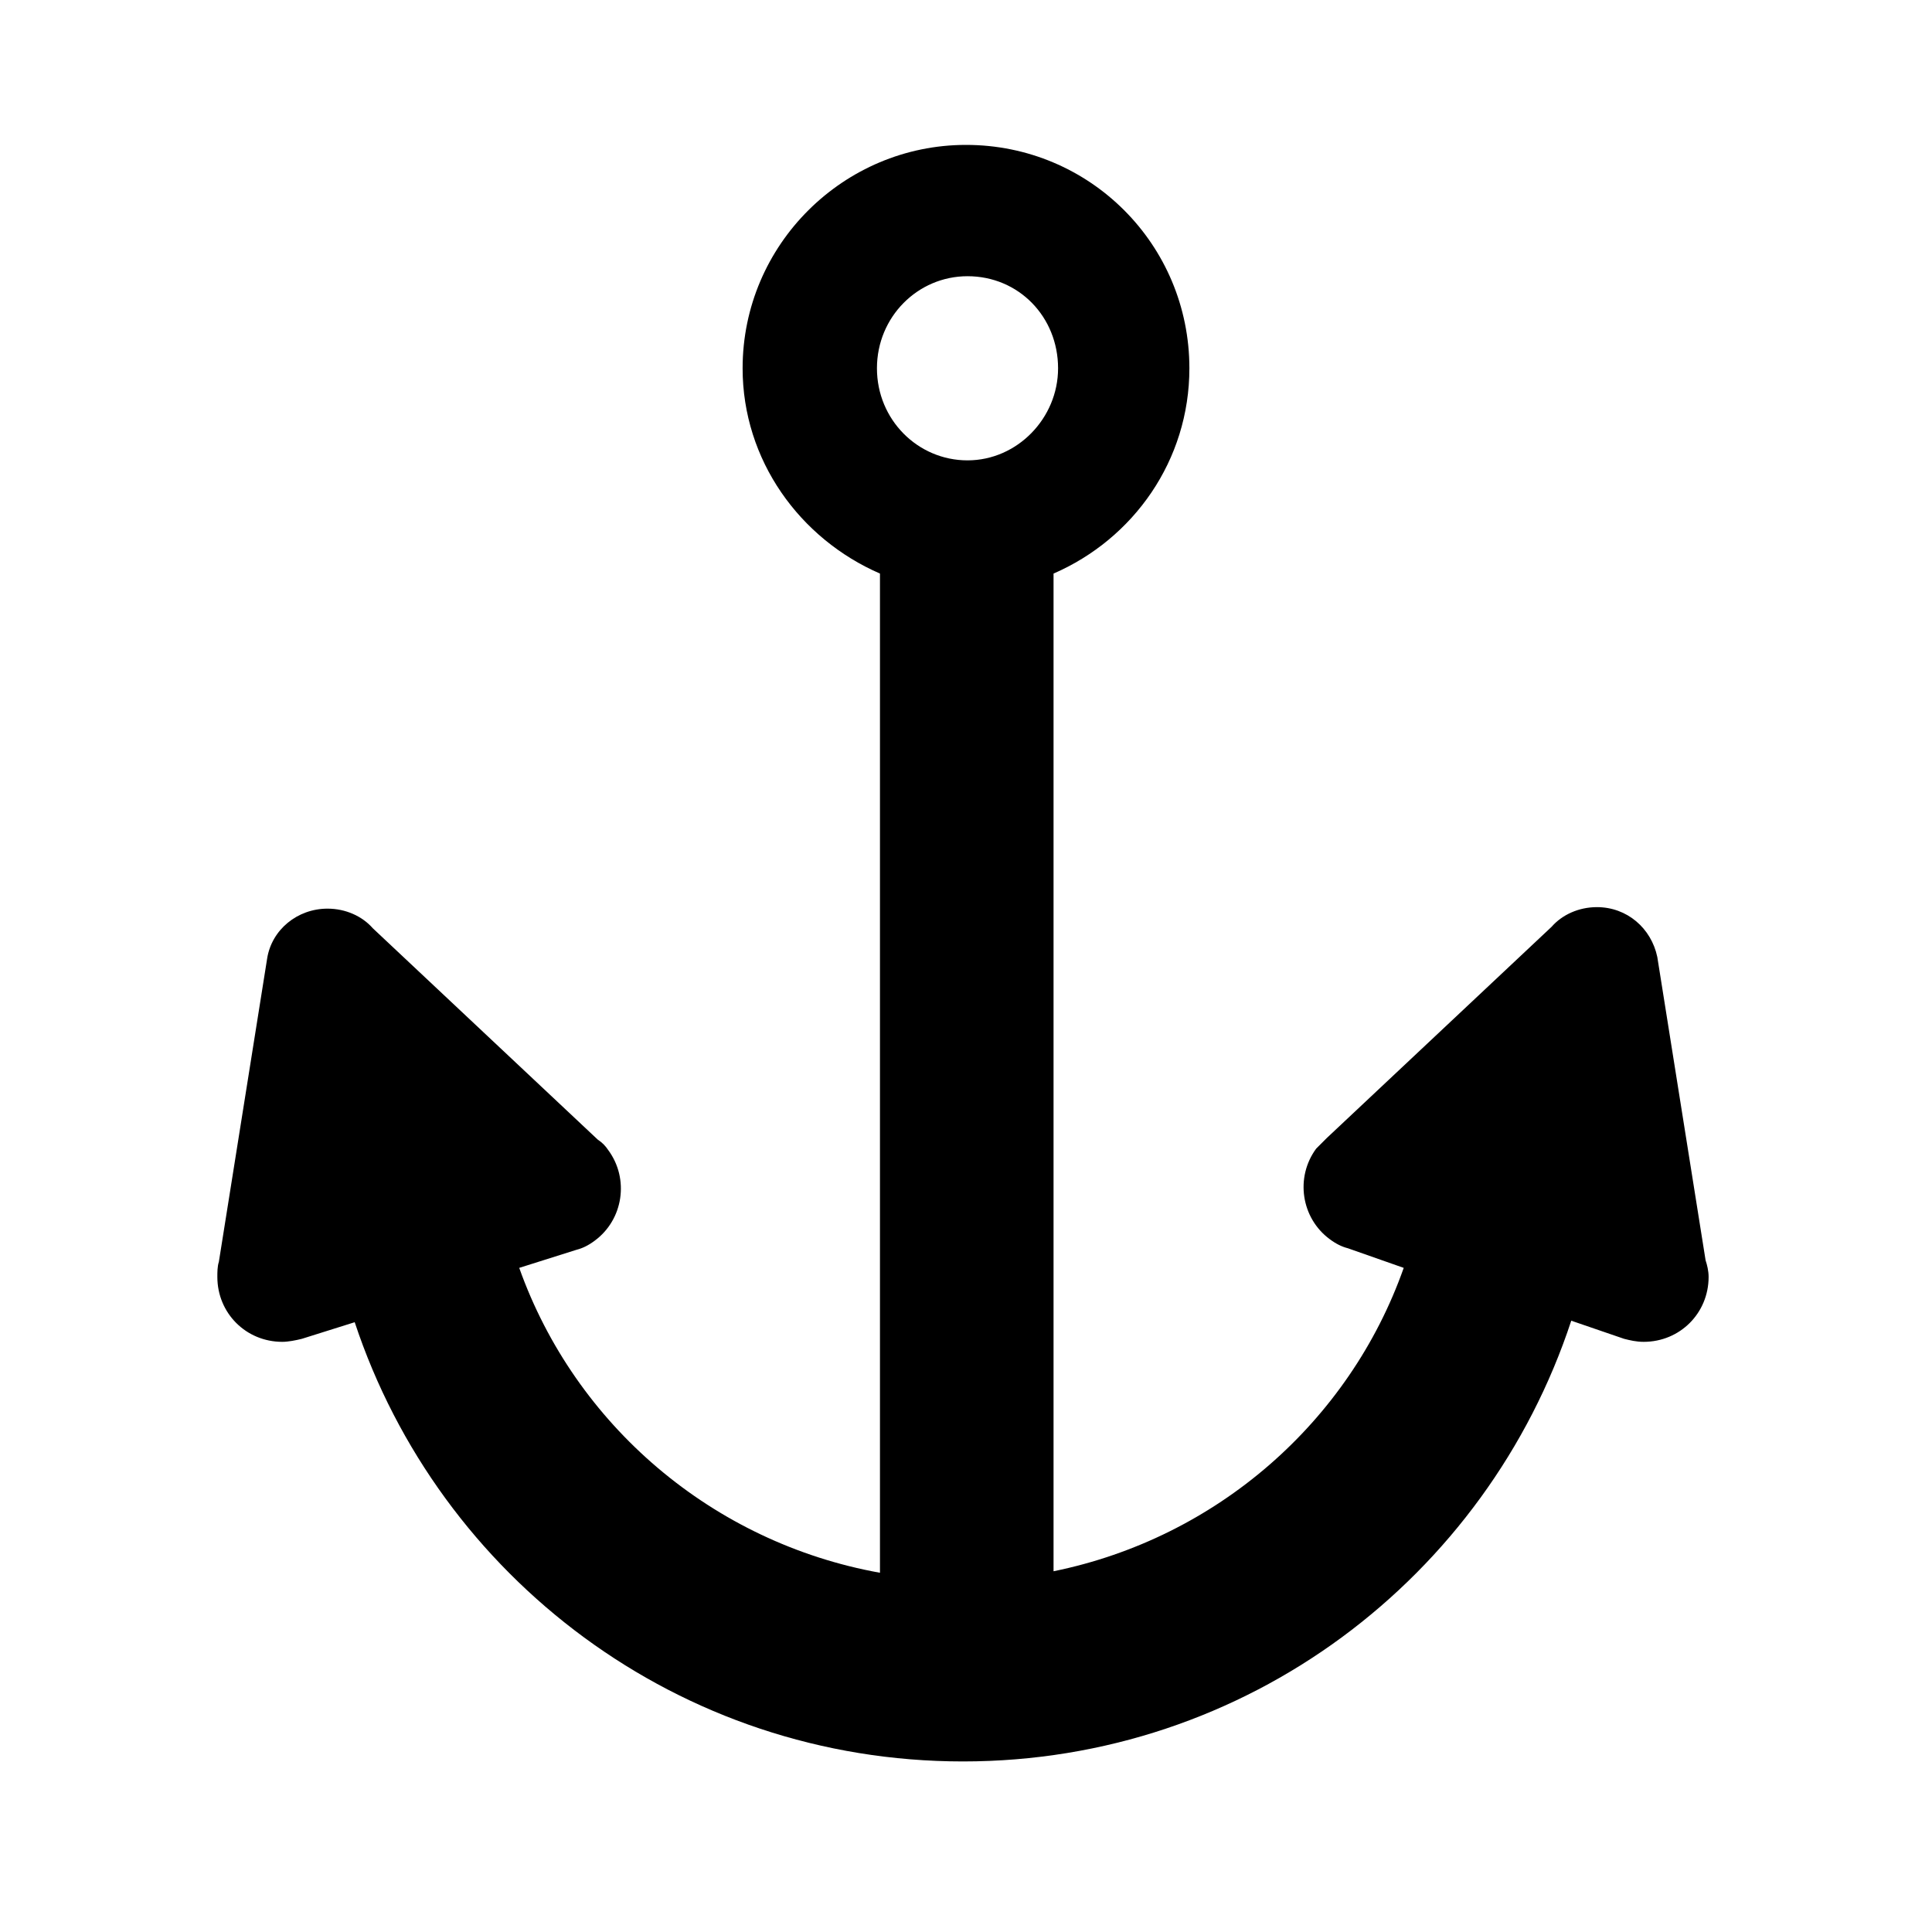
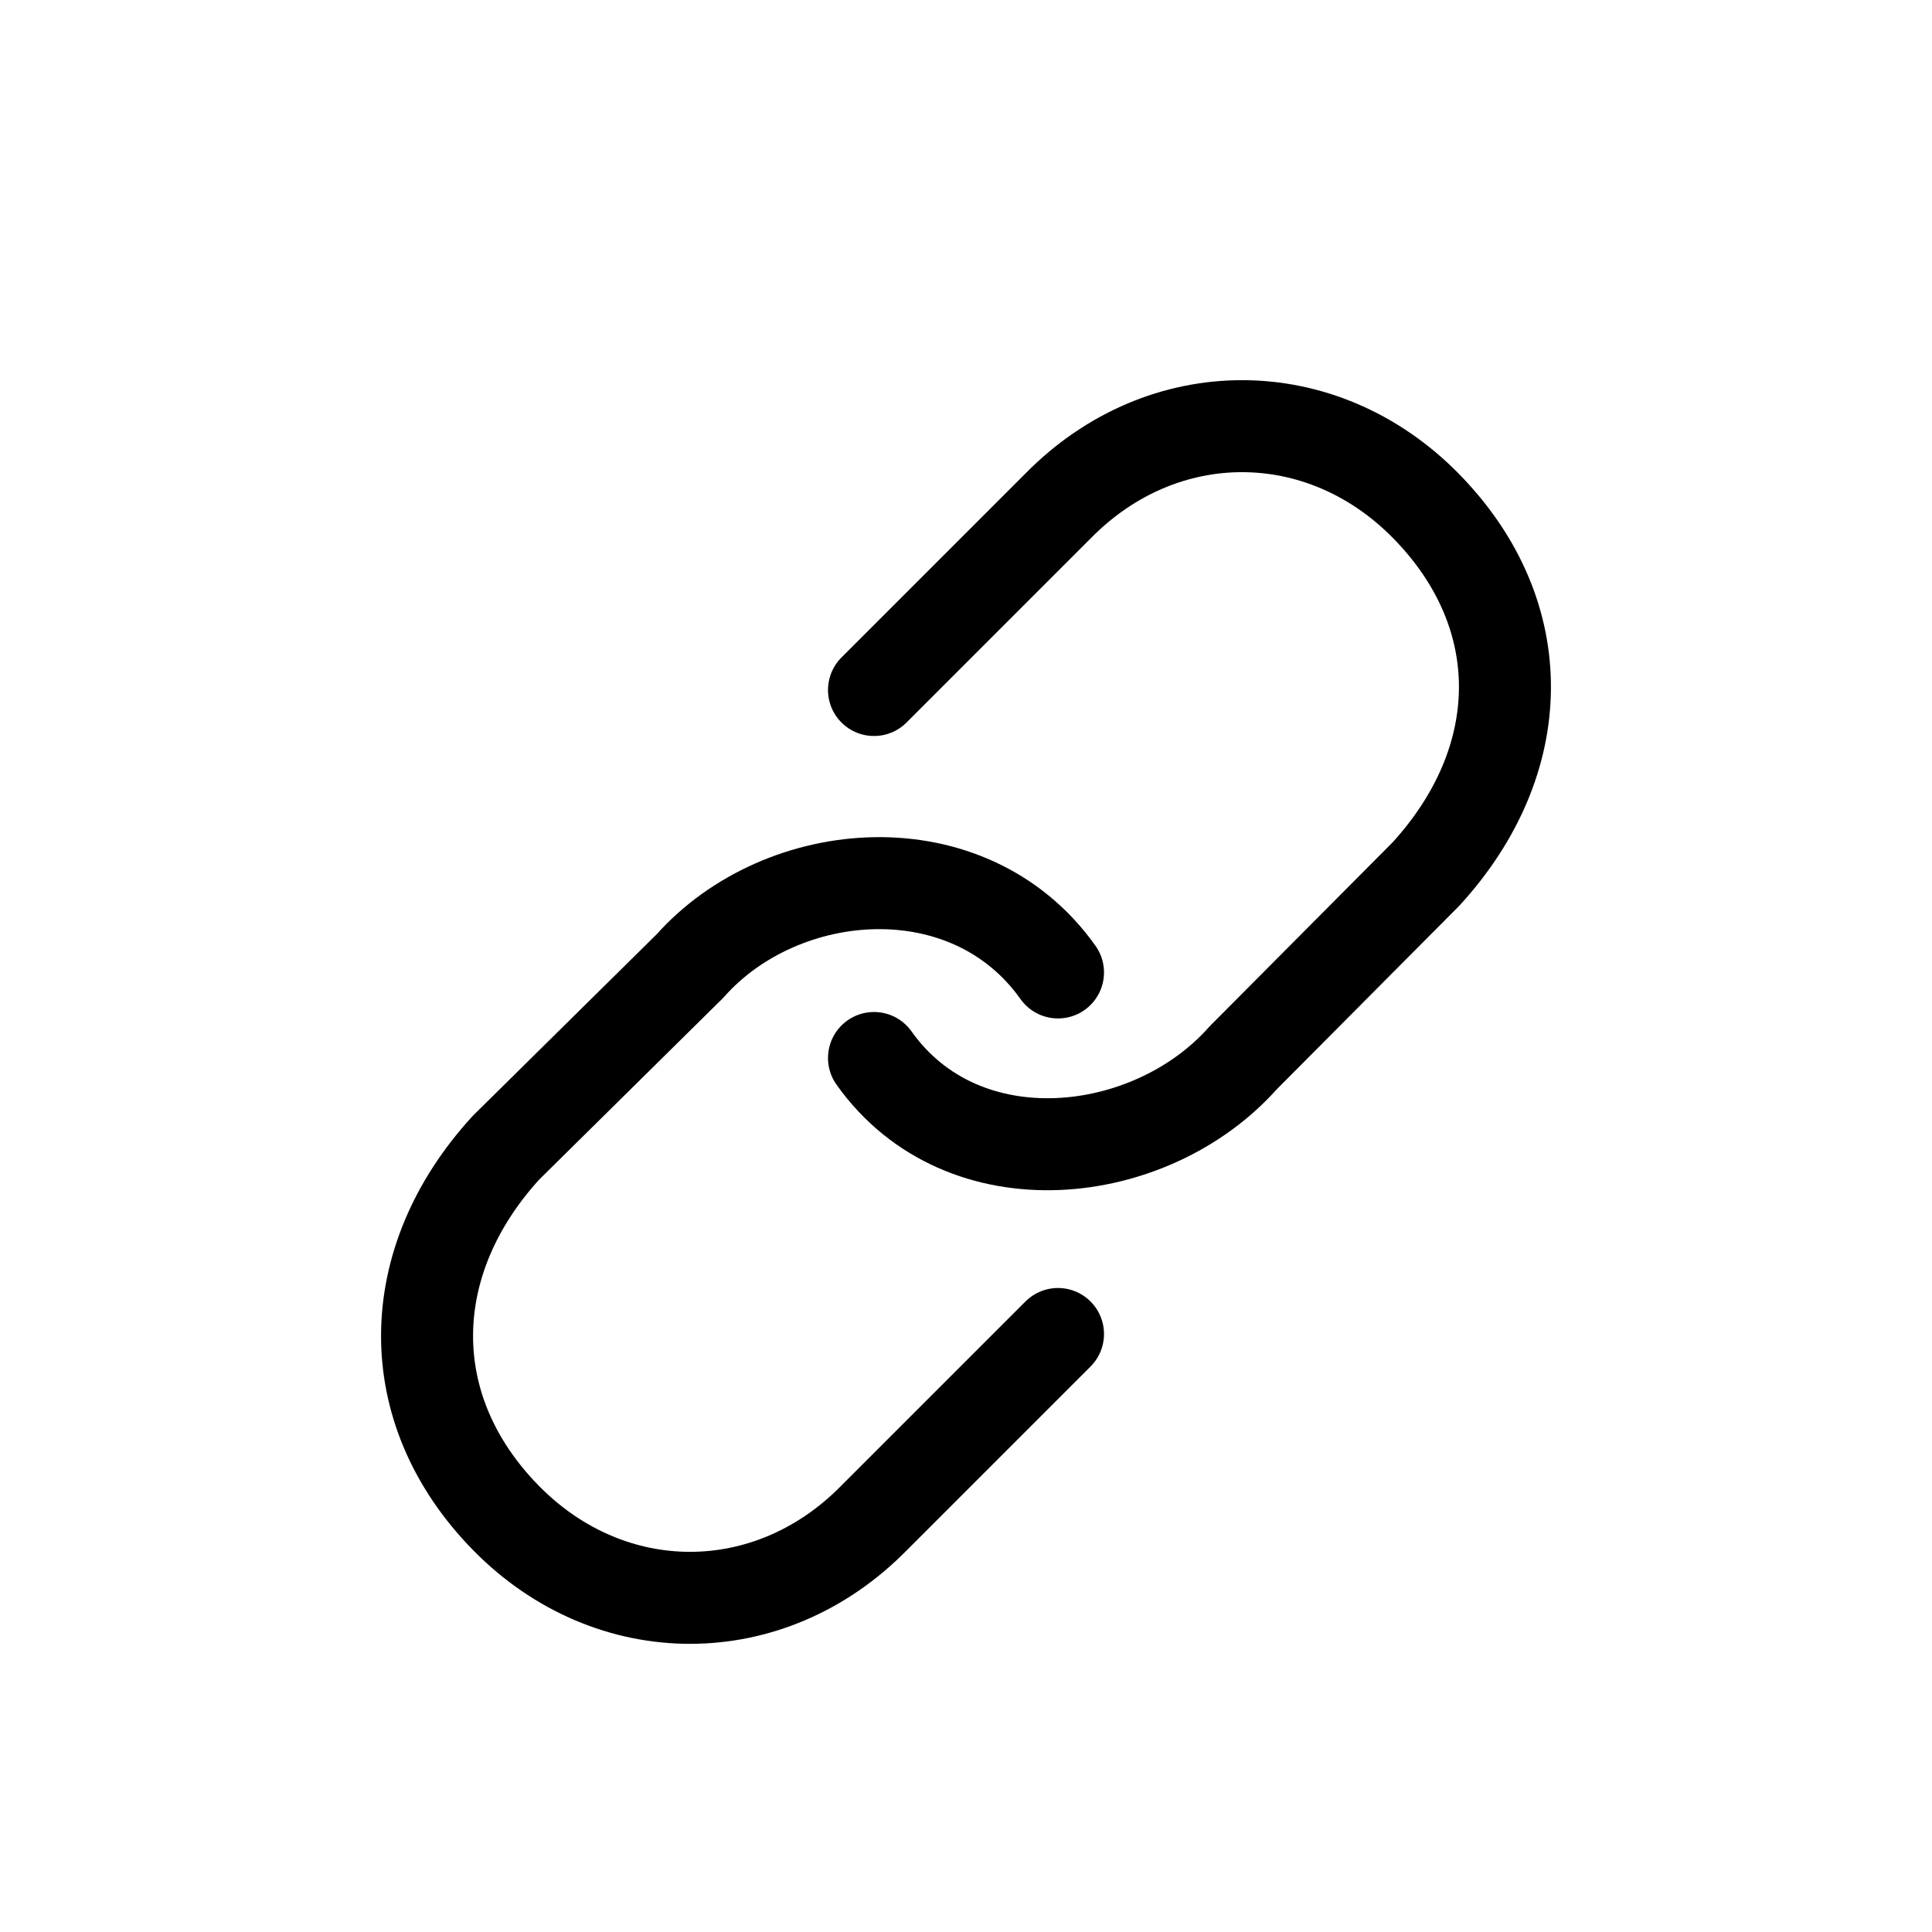
- <svg xmlns="http://www.w3.org/2000/svg" version="1.1" id="Layer_1" x="0px" y="0px" viewBox="0 0 128 128" style="enable-background:new 0 0 128 128;" xml:space="preserve">
-   <path d="M64.1,30.5c-3.3,0-6-2.7-6-6.1c0-3.4,2.7-6.1,6-6.1c3.4,0,6,2.7,6,6.1C70.1,27.7,67.4,30.5,64.1,30.5 M113,83.5l-3.2-20.1  c-0.4-1.9-2-3.3-4-3.3c-1.2,0-2.3,0.5-3,1.3l-14.9,14c-0.2,0.2-0.5,0.5-0.7,0.7c-1.4,1.9-1,4.6,0.9,6c0.4,0.3,0.8,0.5,1.2,0.6L93,84  c-3.6,10.2-12.4,17.9-23.2,20.1l0-66.1c5.3-2.3,9-7.5,9-13.6c0-8.2-6.6-14.8-14.8-14.8c-8.1,0-14.8,6.6-14.8,14.8  c0,6.1,3.8,11.3,9.1,13.6l0,66.2c-11.1-2-20.2-9.8-23.9-20.2l3.8-1.2c0.4-0.1,0.8-0.3,1.2-0.6c1.9-1.4,2.3-4.1,0.9-6  c-0.2-0.3-0.4-0.5-0.7-0.7l-14.9-14c-0.7-0.8-1.8-1.3-3-1.3c-2,0-3.7,1.4-4,3.3l-3.2,20.1c-0.1,0.3-0.1,0.7-0.1,1  c0,2.4,1.9,4.3,4.3,4.3c0.4,0,0.9-0.1,1.3-0.2l3.5-1.1c5.6,16.9,21.5,29.1,40.3,29.1s34.7-12.2,40.3-29.2l3.5,1.2  c0.4,0.1,0.8,0.2,1.3,0.2c2.4,0,4.3-1.9,4.3-4.3C113.2,84.2,113.1,83.8,113,83.5" />
+ <svg xmlns="http://www.w3.org/2000/svg" width="21" height="21">
+   <g fill="none" fill-rule="evenodd" stroke="currentColor" stroke-linecap="round" stroke-linejoin="round">
+     <path d="M9.5 11.5c.97 1.367 3.011 1.127 4.011 0l1.989-2c1.124-1.228 1.164-2.814 0-4-1.136-1.157-2.864-1.157-4 0l-2 2" />
+     <path d="M11.5 10.57c-.97-1.367-3-1.197-4-.07l-2 1.975c-1.124 1.228-1.164 2.839 0 4.025 1.136 1.157 2.864 1.157 4 0l2-2" />
+   </g>
</svg>
